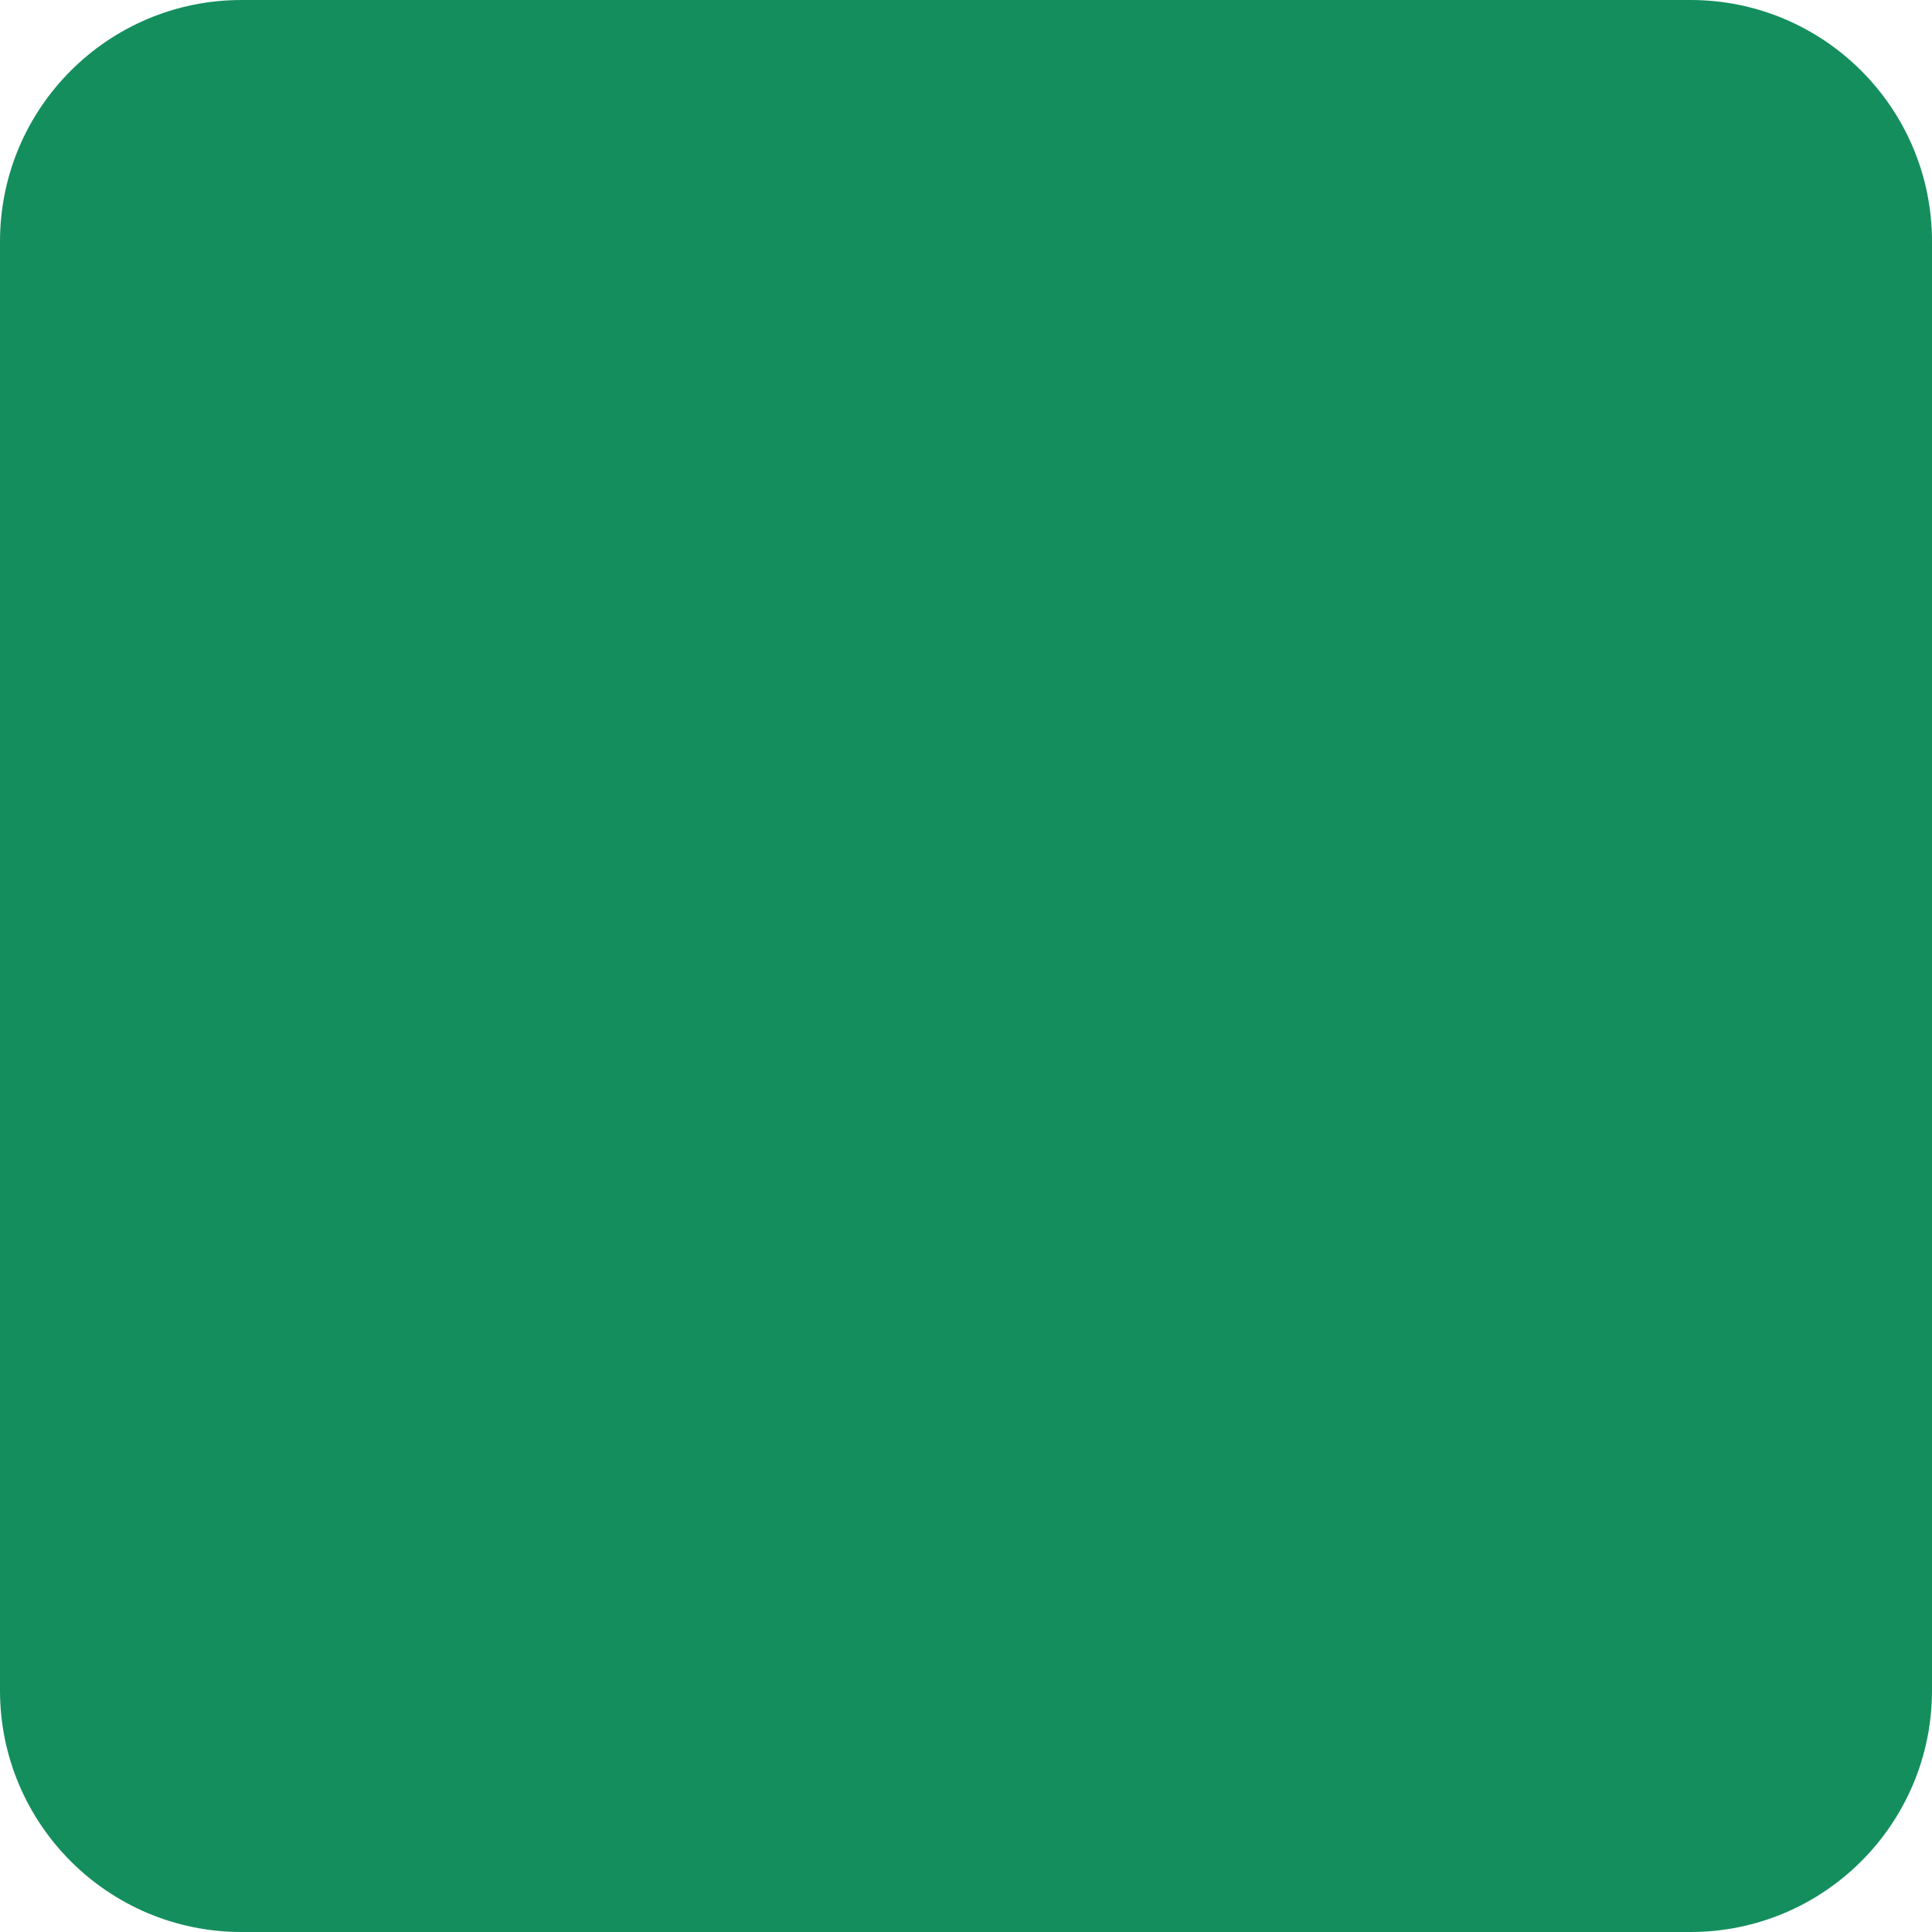
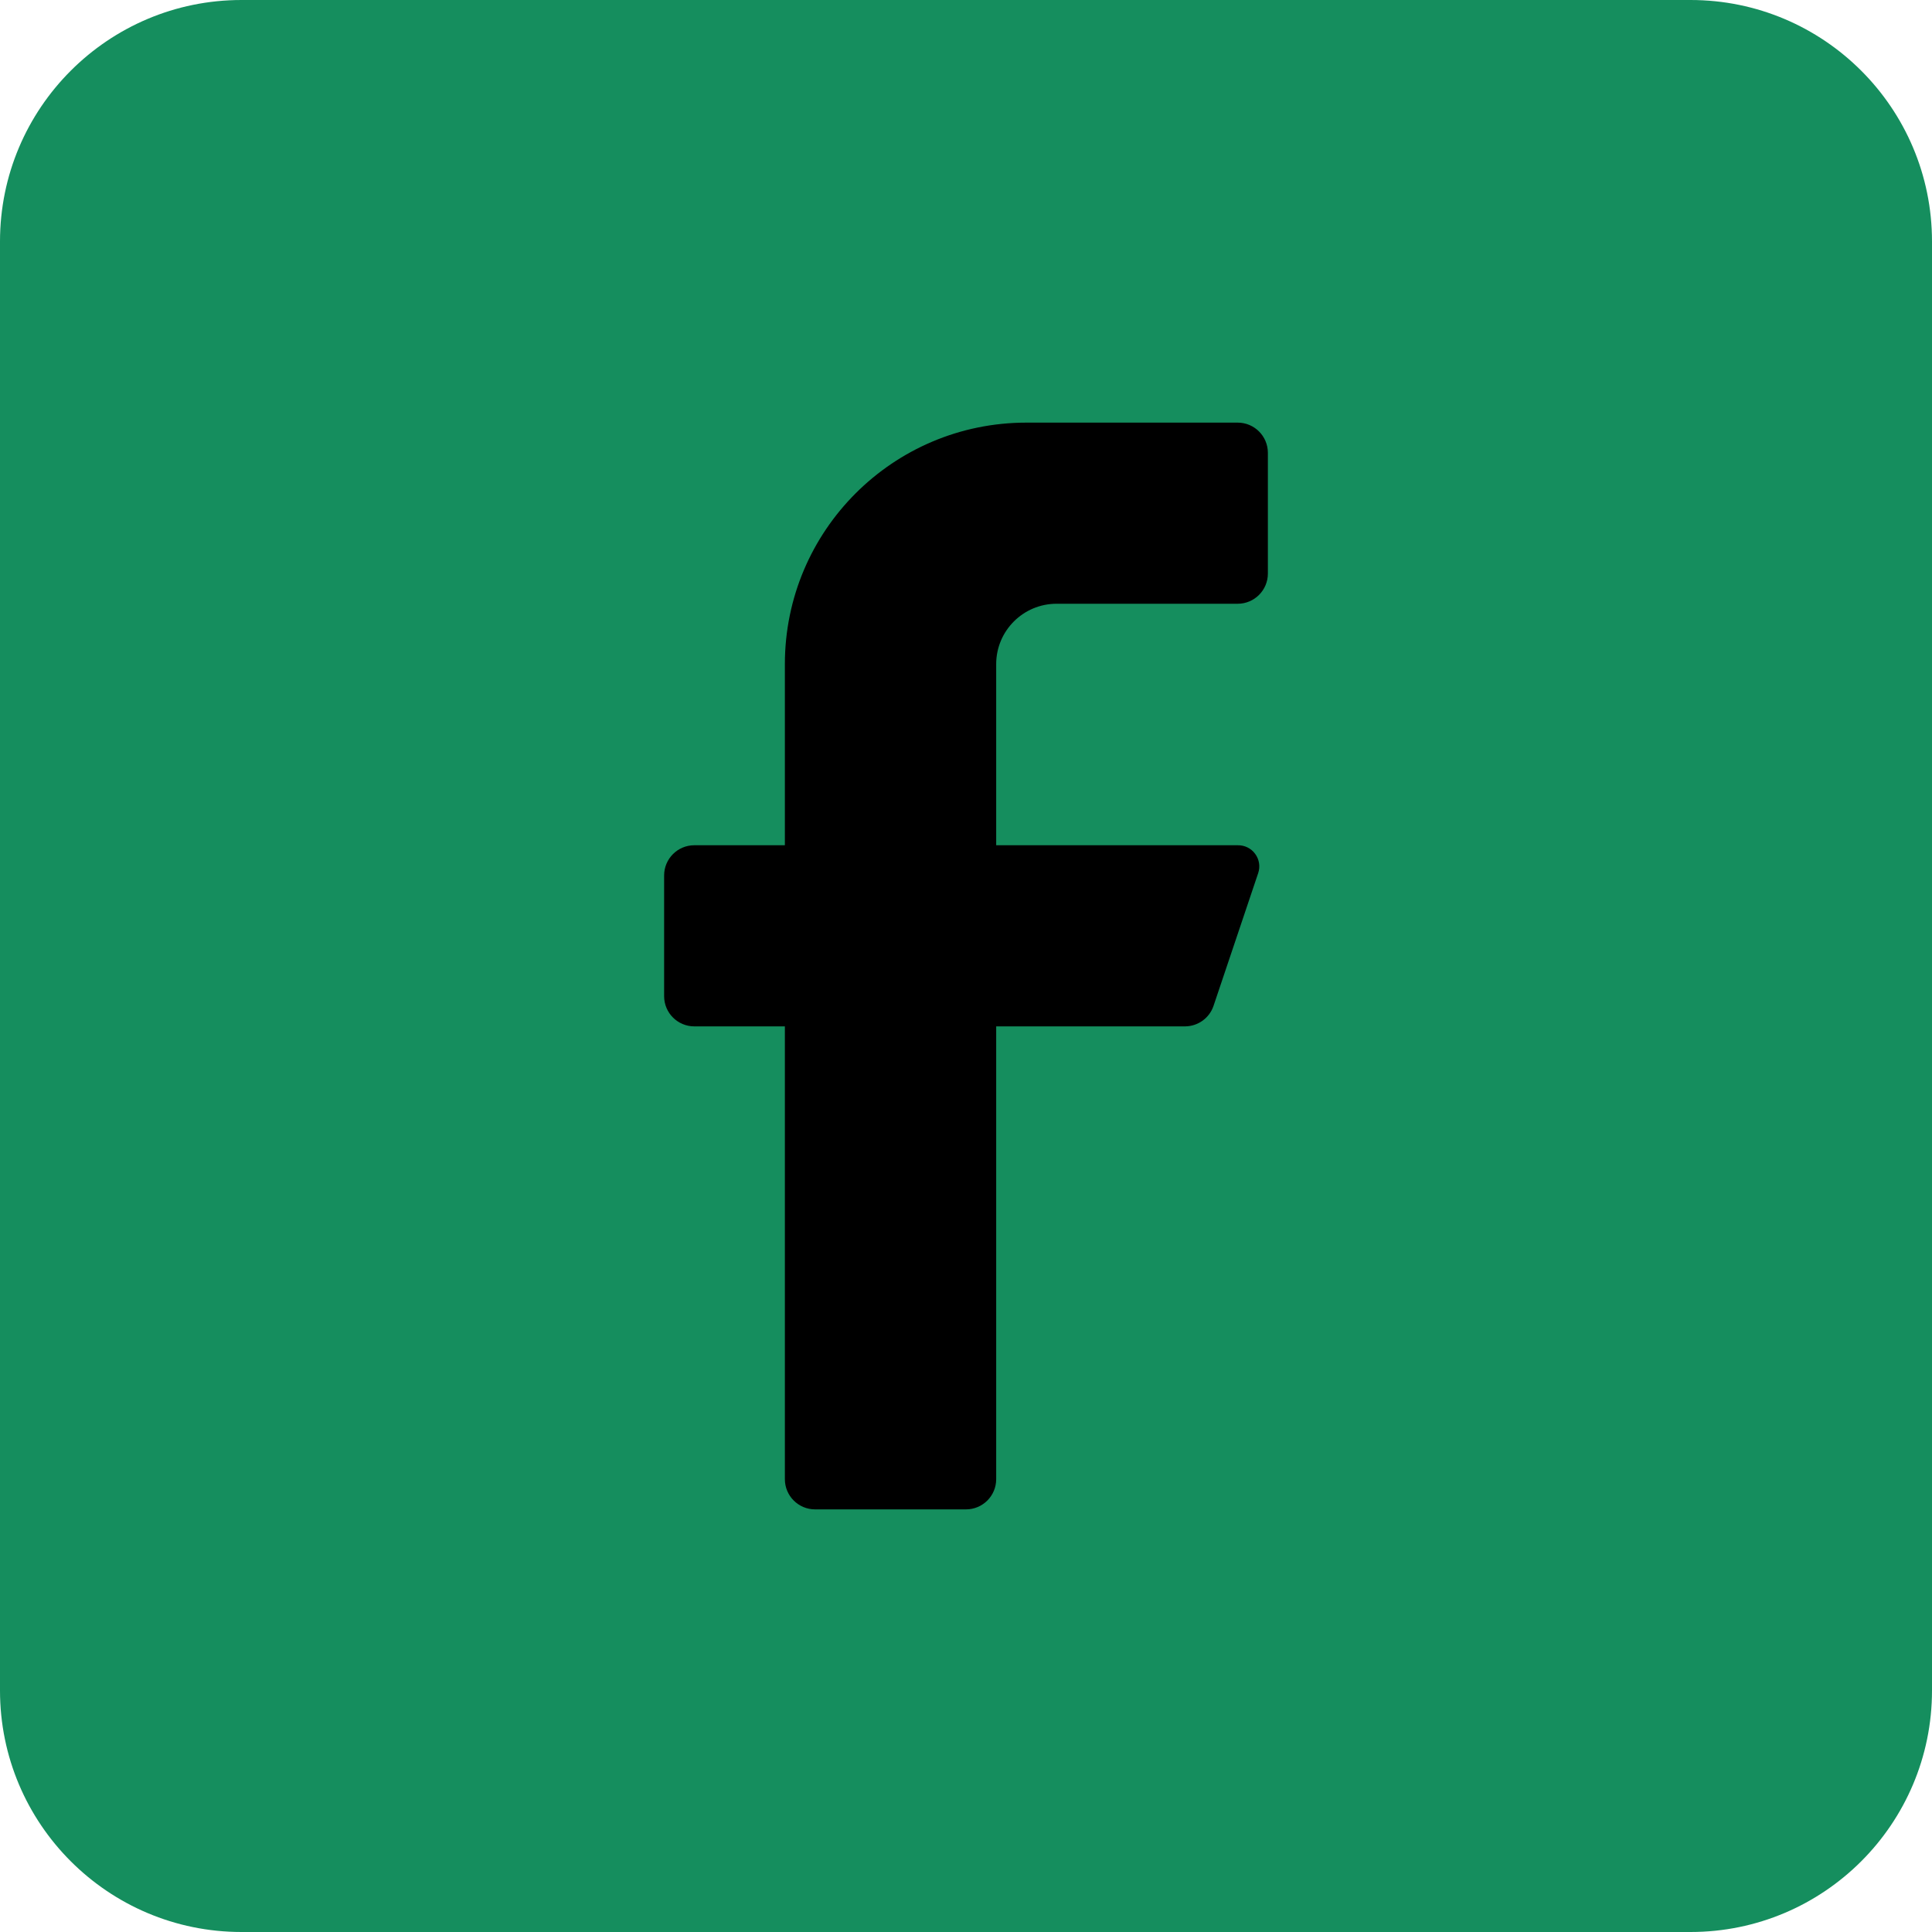
<svg xmlns="http://www.w3.org/2000/svg" width="32" height="32" viewBox="0 0 32 32" fill="none">
  <path d="M0 4C0 1.791 1.791 0 4 0H28C30.209 0 32 1.791 32 4V28C32 30.209 30.209 32 28 32H4C1.791 32 0 30.209 0 28V4Z" fill="#158E5E" />
+   <path d="M20.5 10H17.5C16.948 10 16.5 10.448 16.5 11V14H20.5C20.614 13.998 20.722 14.05 20.789 14.142C20.857 14.233 20.876 14.352 20.84 14.46L20.1 16.66C20.032 16.862 19.843 16.998 19.63 17H16.5V24.5C16.5 24.776 16.276 25 16 25H13.5C13.224 25 13 24.776 13 24.5V17H11.5C11.224 17 11 16.776 11 16.5V14.5C11 14.224 11.224 14 11.5 14H13V11C13 8.791 14.791 7 17 7H20.5C20.776 7 21 7.224 21 7.5V9.5C21 9.776 20.776 10 20.5 10Z" fill="black" />
</svg>
